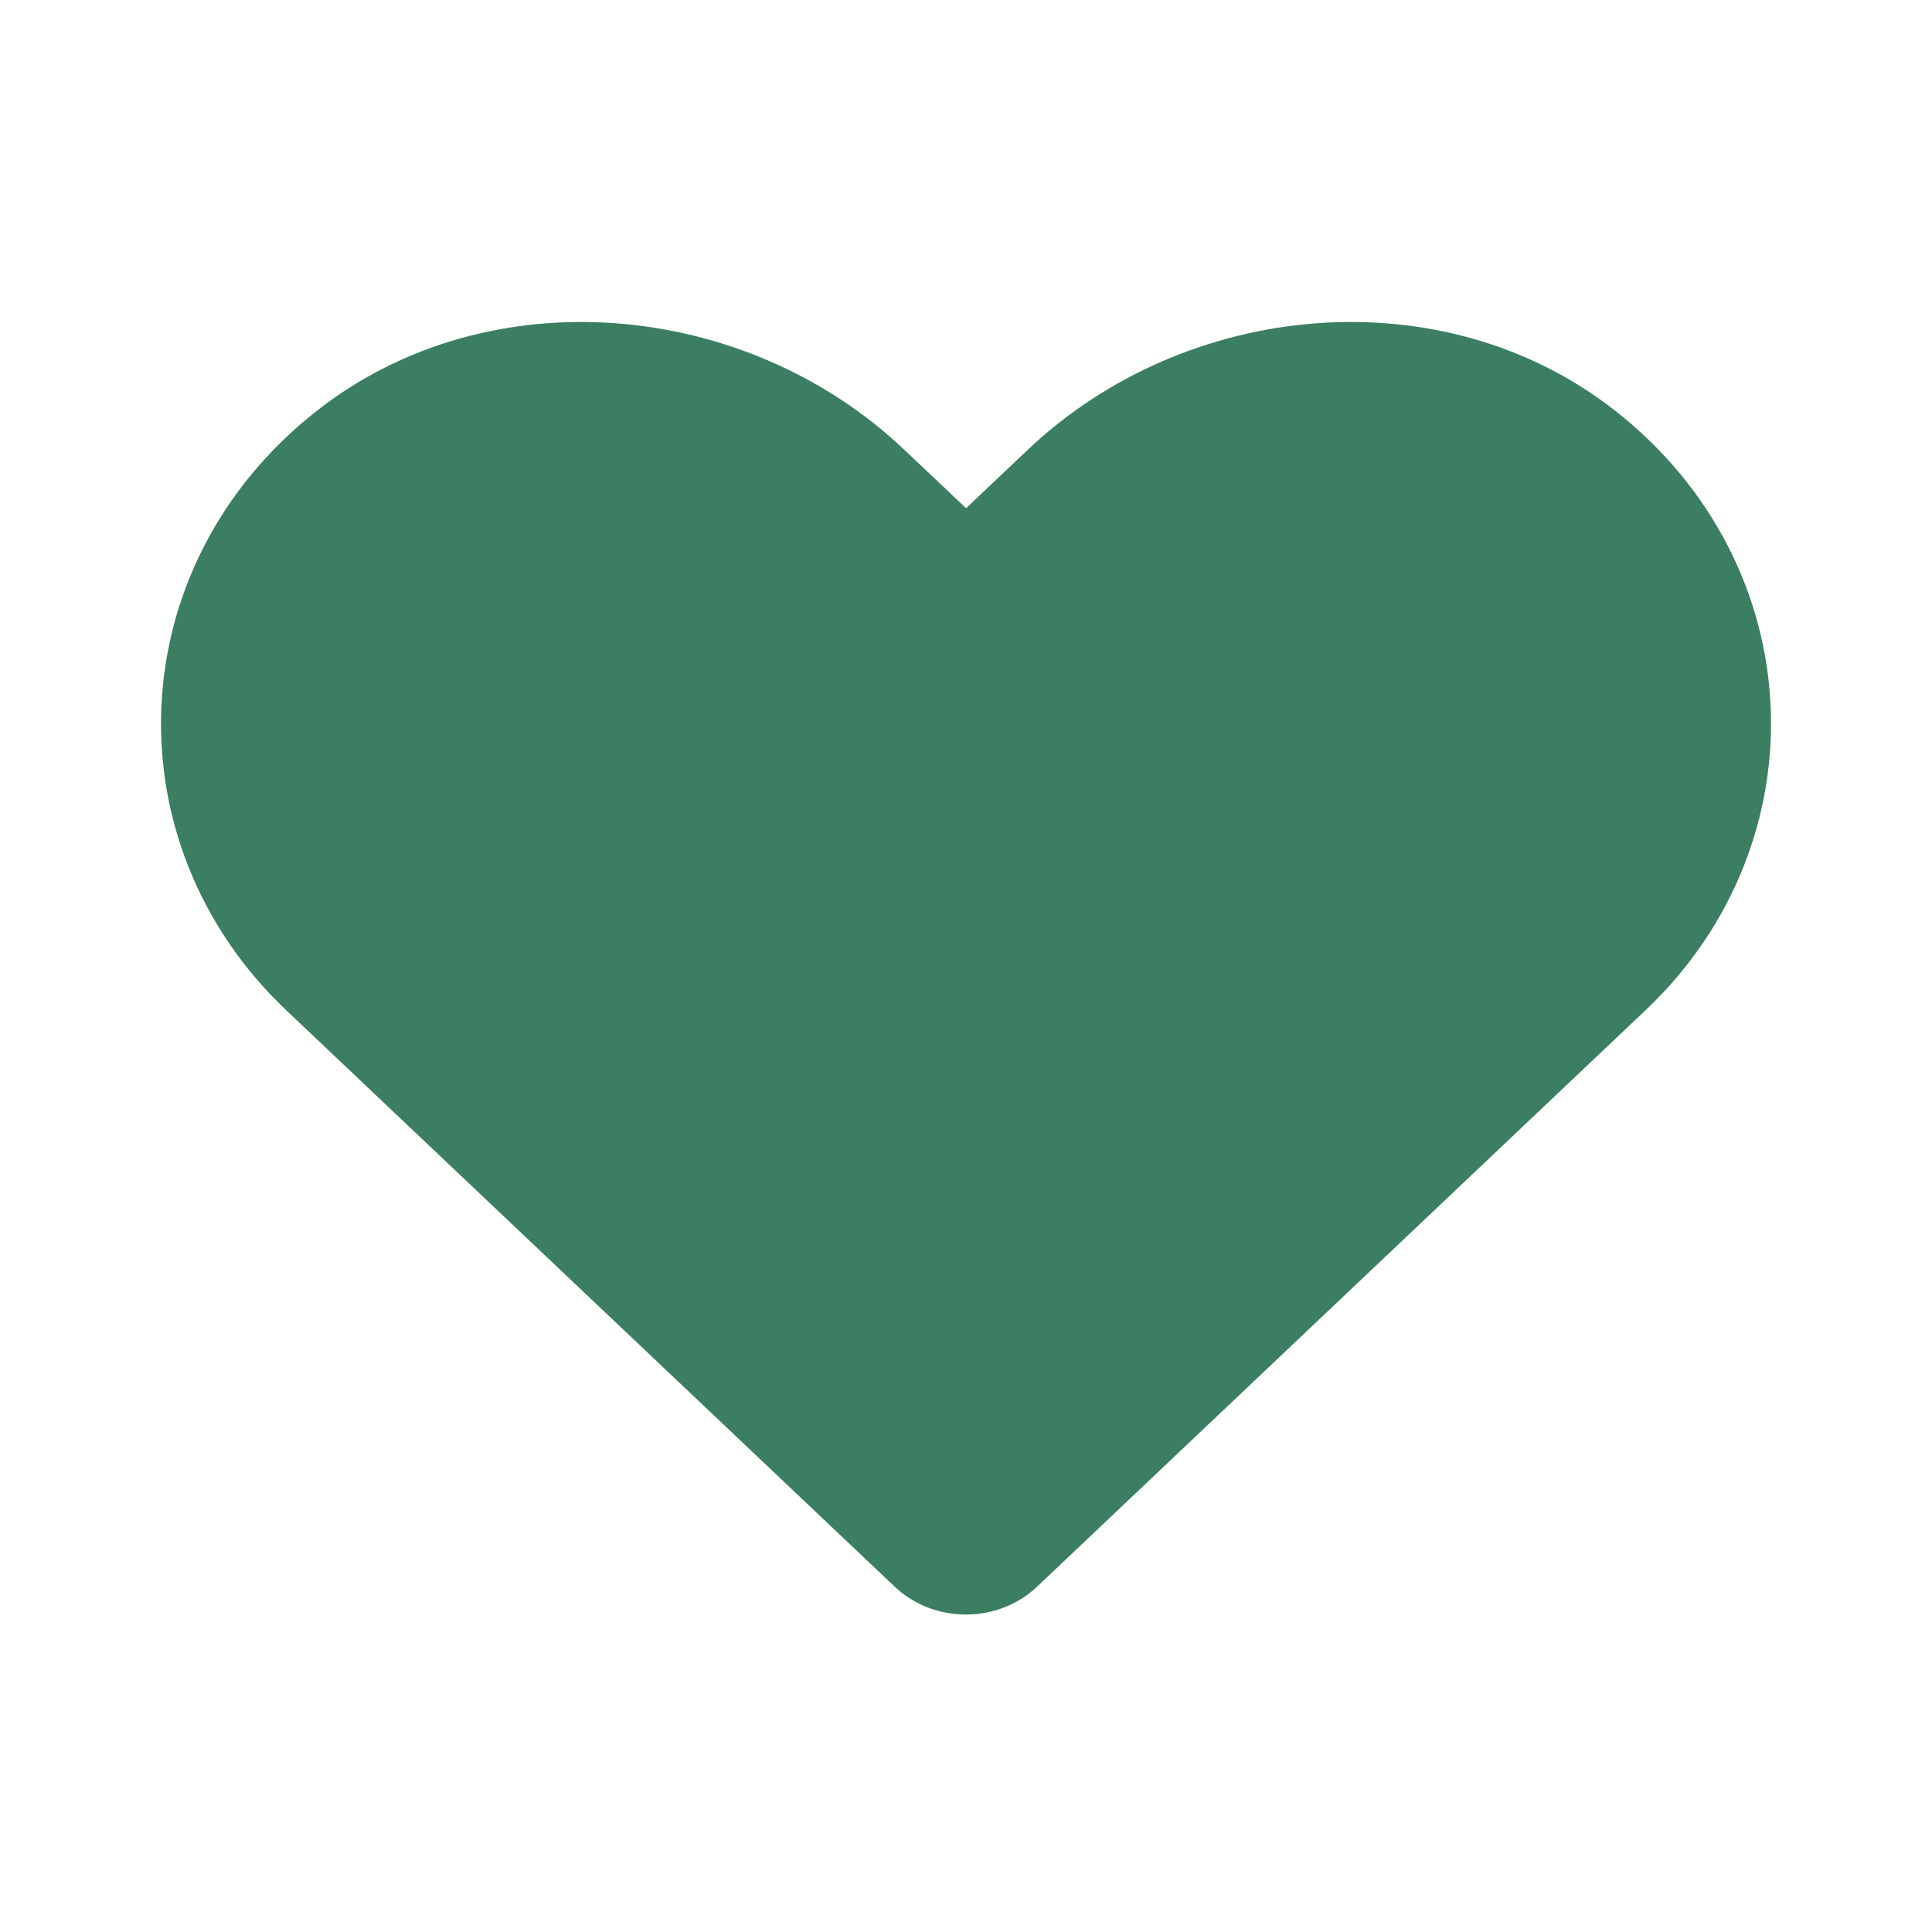
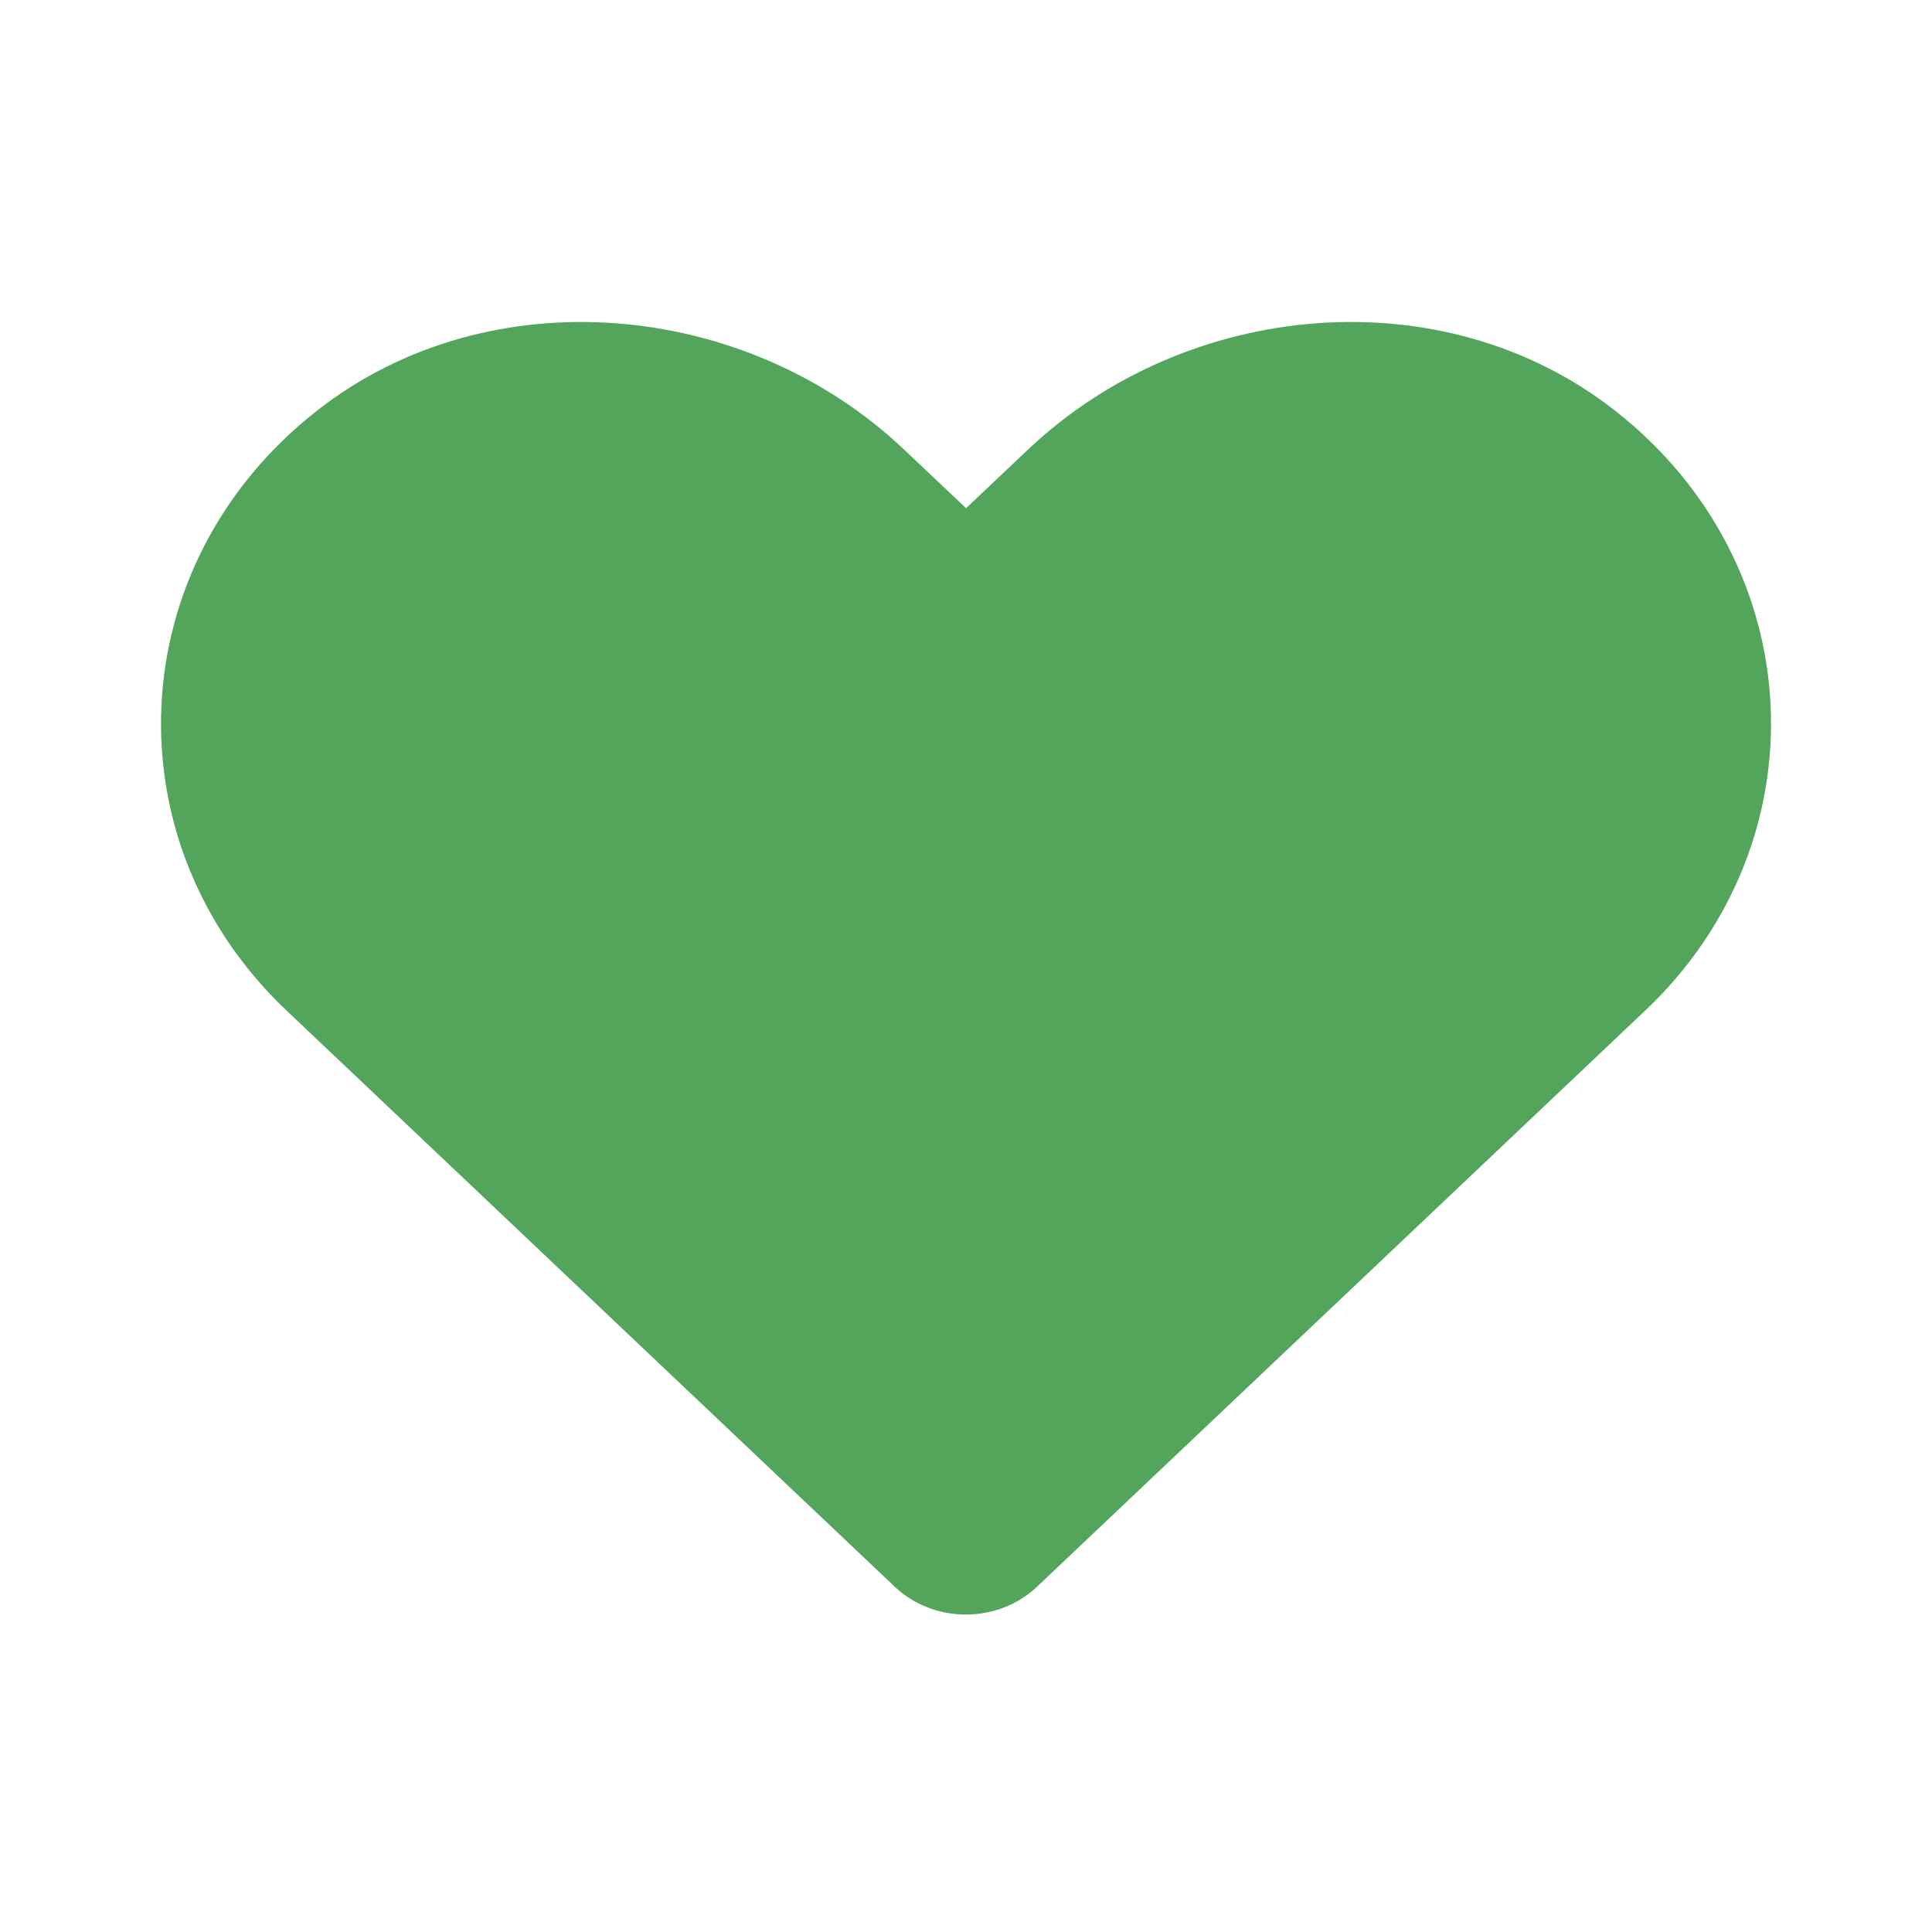
<svg xmlns="http://www.w3.org/2000/svg" width="24" height="24" viewBox="0 0 24 24" fill="none">
-   <path d="M20.059 5.098C17.918 3.424 14.735 3.725 12.77 5.585L12.001 6.313L11.231 5.585C9.27 3.725 6.083 3.424 3.942 5.098C1.489 7.019 1.36 10.467 3.555 12.549L11.114 19.71C11.602 20.172 12.395 20.172 12.883 19.71L20.442 12.549C22.641 10.467 22.512 7.019 20.059 5.098V5.098Z" fill="#3B7E62" />
+   <path d="M20.059 5.098C17.918 3.424 14.735 3.725 12.77 5.585L12.001 6.313L11.231 5.585C9.27 3.725 6.083 3.424 3.942 5.098C1.489 7.019 1.36 10.467 3.555 12.549L11.114 19.71C11.602 20.172 12.395 20.172 12.883 19.71L20.442 12.549C22.641 10.467 22.512 7.019 20.059 5.098V5.098Z" fill="#52A55A" />
</svg>
